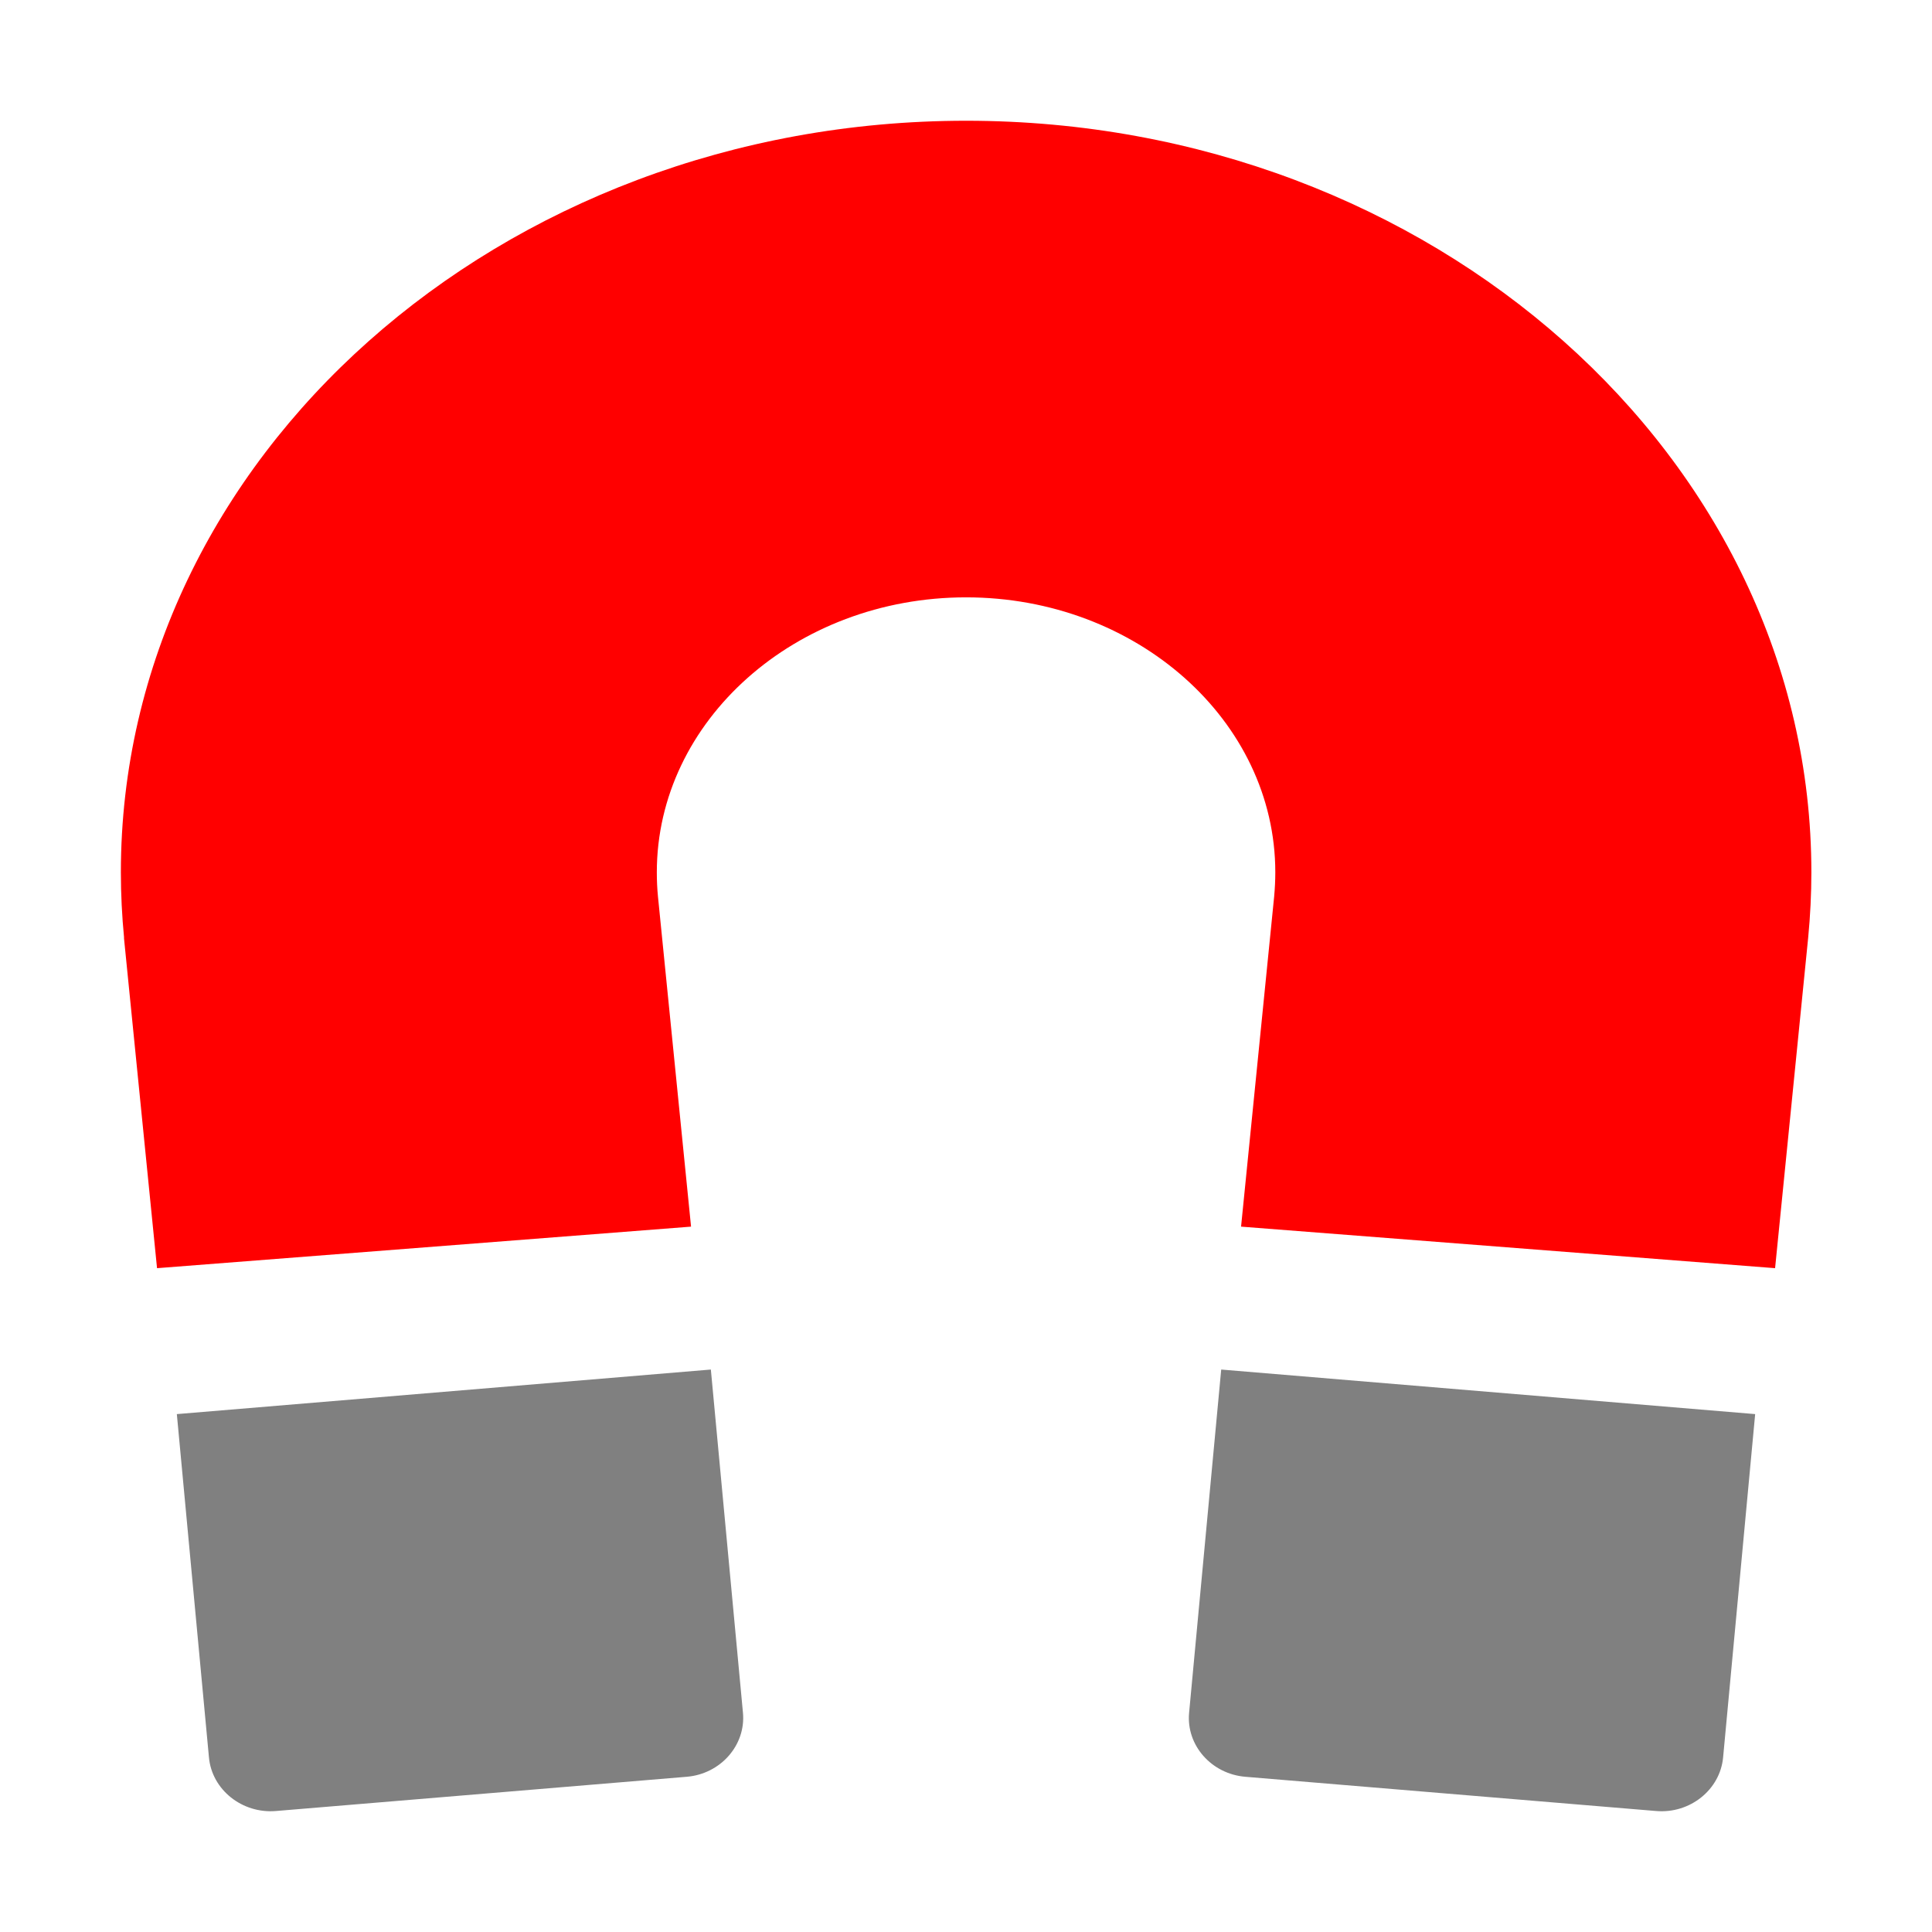
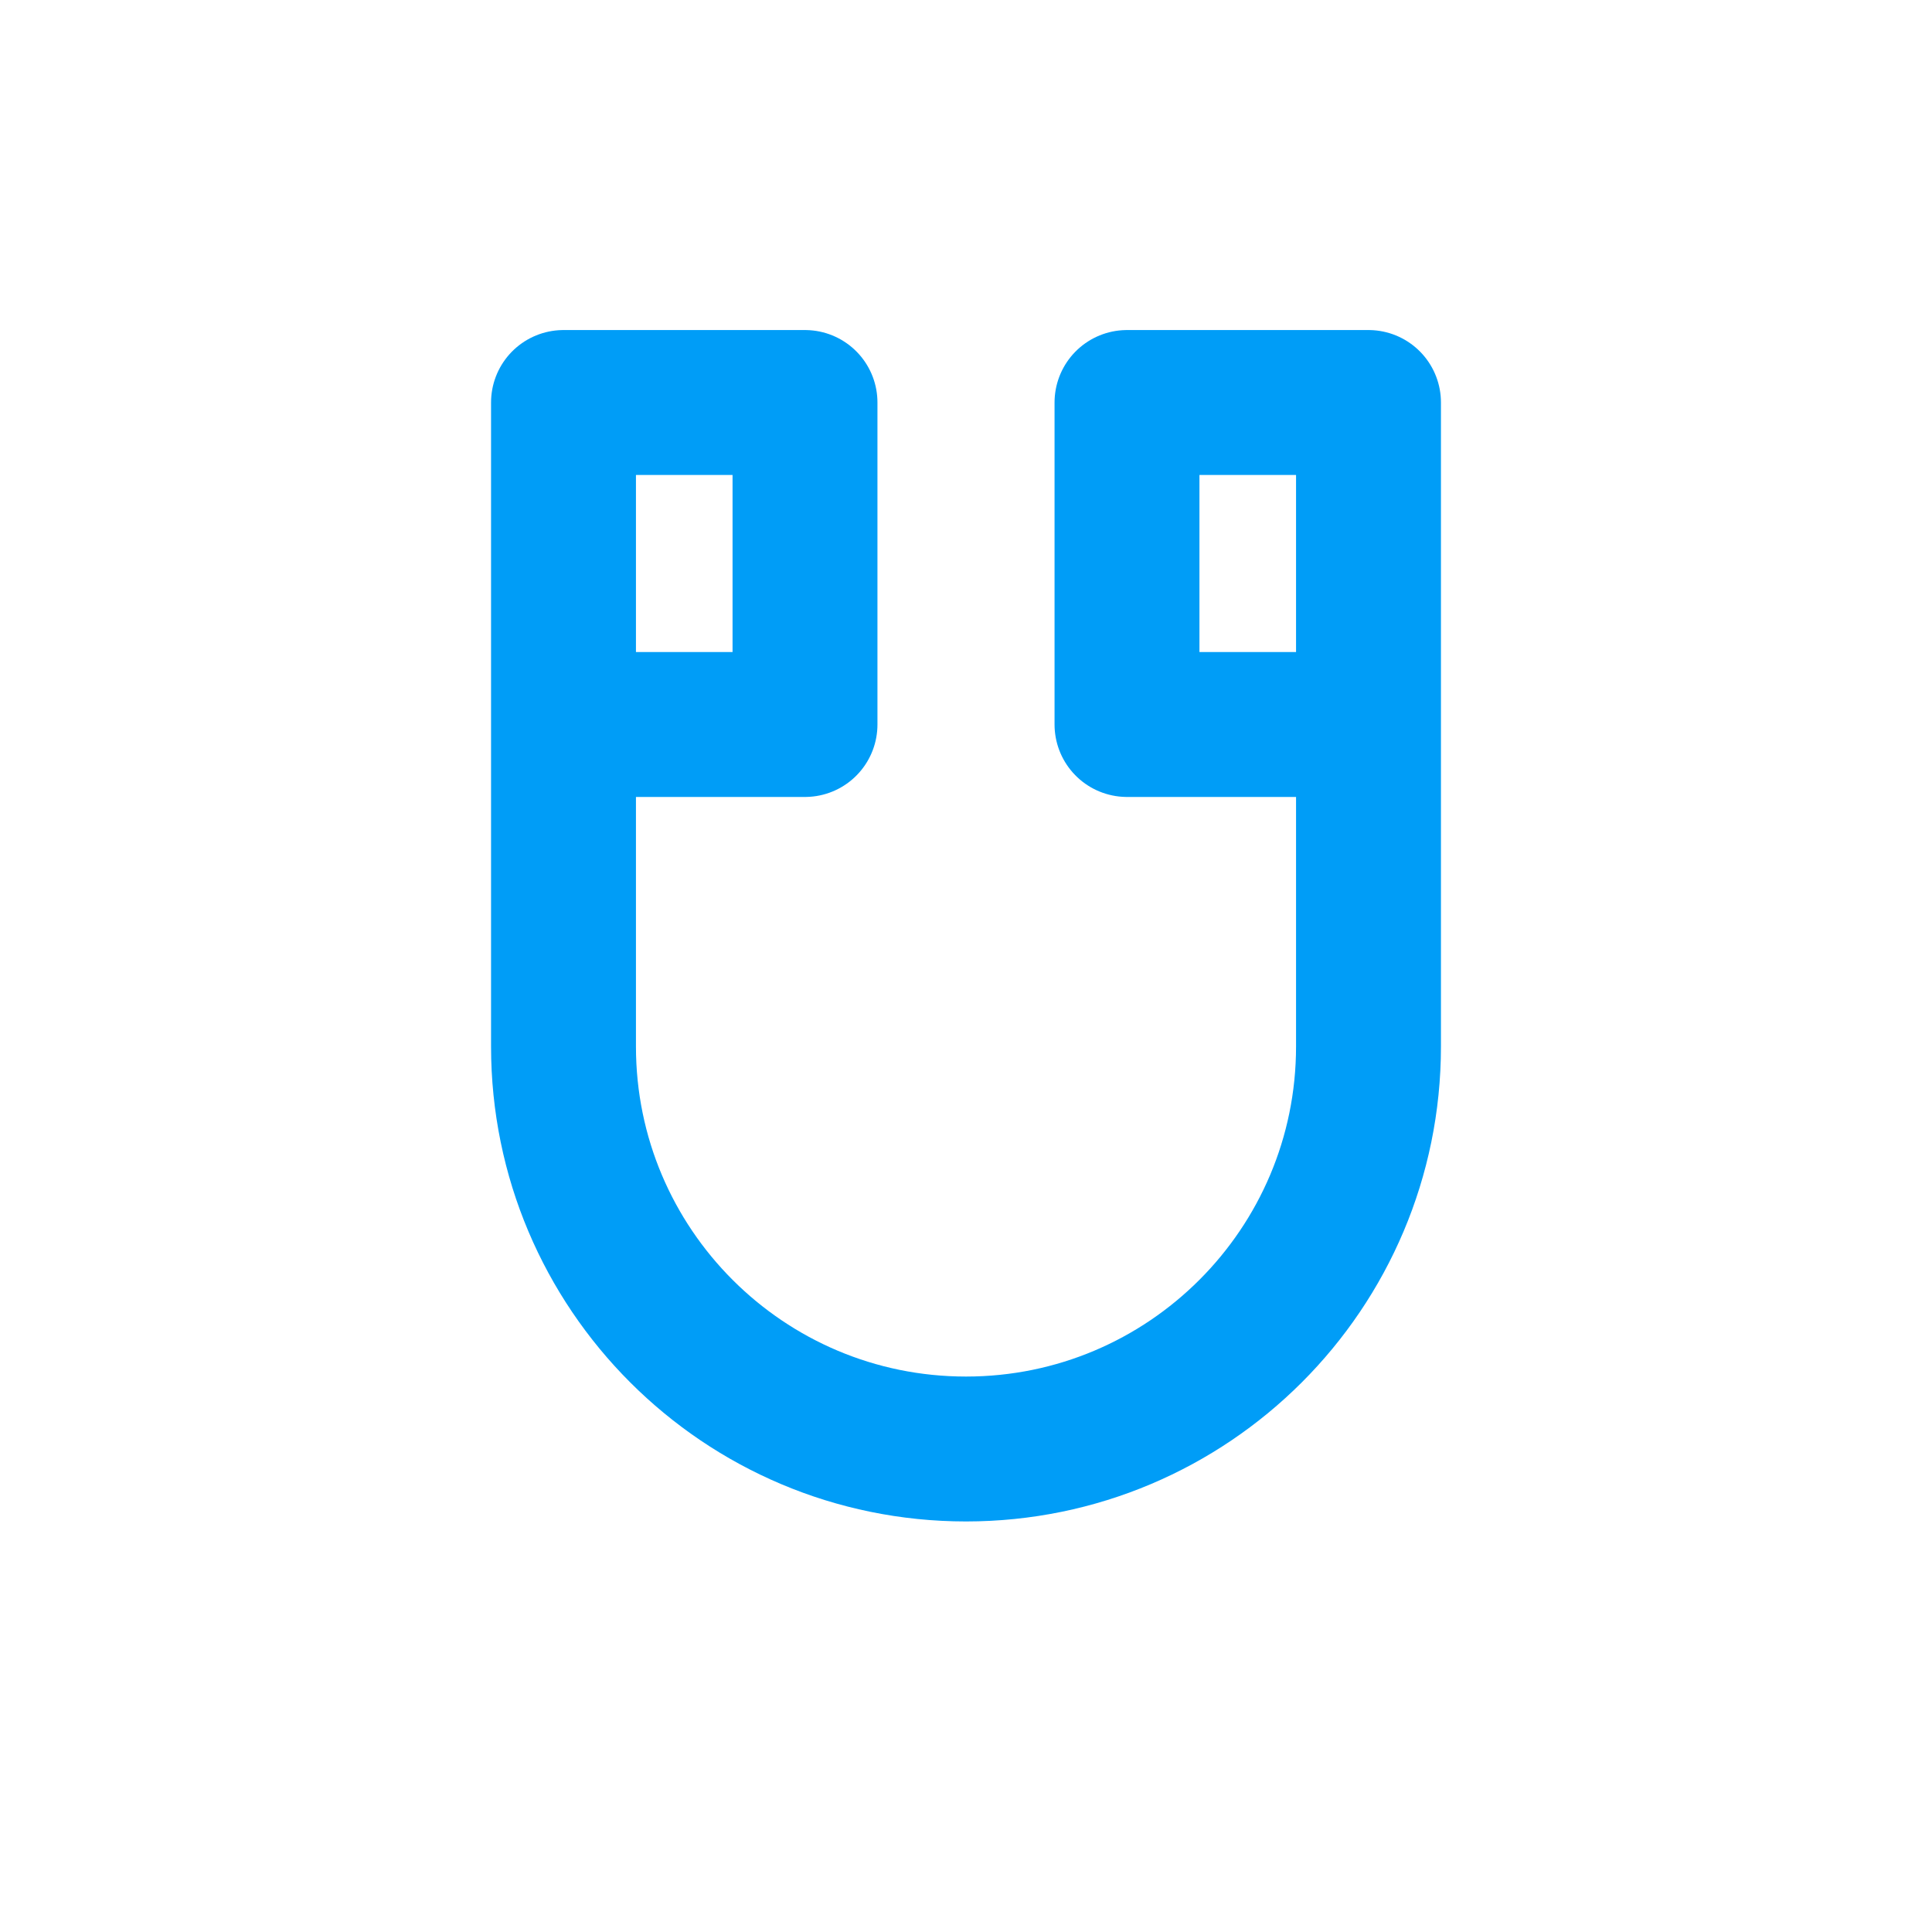
- <svg xmlns="http://www.w3.org/2000/svg" height="32" viewBox="0 0 32 32" width="32">
-   <g stroke-width="1.826">
-     <path d="m2.053 15.532.548 5.473 8.845-.688-.548-5.467c-.013-.131-.019-.268-.019-.402 0-2.511 2.298-4.554 5.122-4.554 2.824 0 5.122 2.043 5.122 4.554 0 .134-.007.271-.019.402l-.548 5.467 8.845.688.548-5.473c.035-.362.053-.724.053-1.084 0-6.864-6.281-12.448-14-12.448-7.719 0-14 5.583-14 12.448 0 .36.018.723.053 1.084z" fill="#f00" />
-     <path d="m19.695 28.372c-.049.535.37 1.01.931 1.057l6.804.567c.561.048 1.06-.352 1.11-.887l.531-5.687-8.844-.738zm-16.766-4.95.532 5.687c.049.534.549.934 1.11.887l6.804-.567c.56-.047.979-.523.931-1.057l-.532-5.688z" fill="#808080" />
+ <svg xmlns="http://www.w3.org/2000/svg" width="32" height="32" viewBox="0 0 24 24">
+   <g fill="none" stroke="#465669" stroke-width="1.8" stroke-linecap="round" stroke-linejoin="round">
+     <path d="M7 5v8a5 5 0 0 0 10 0V5M7 5h3v4H7zM14 5h3v4h-3z" stroke="#009df7" />
  </g>
</svg>
